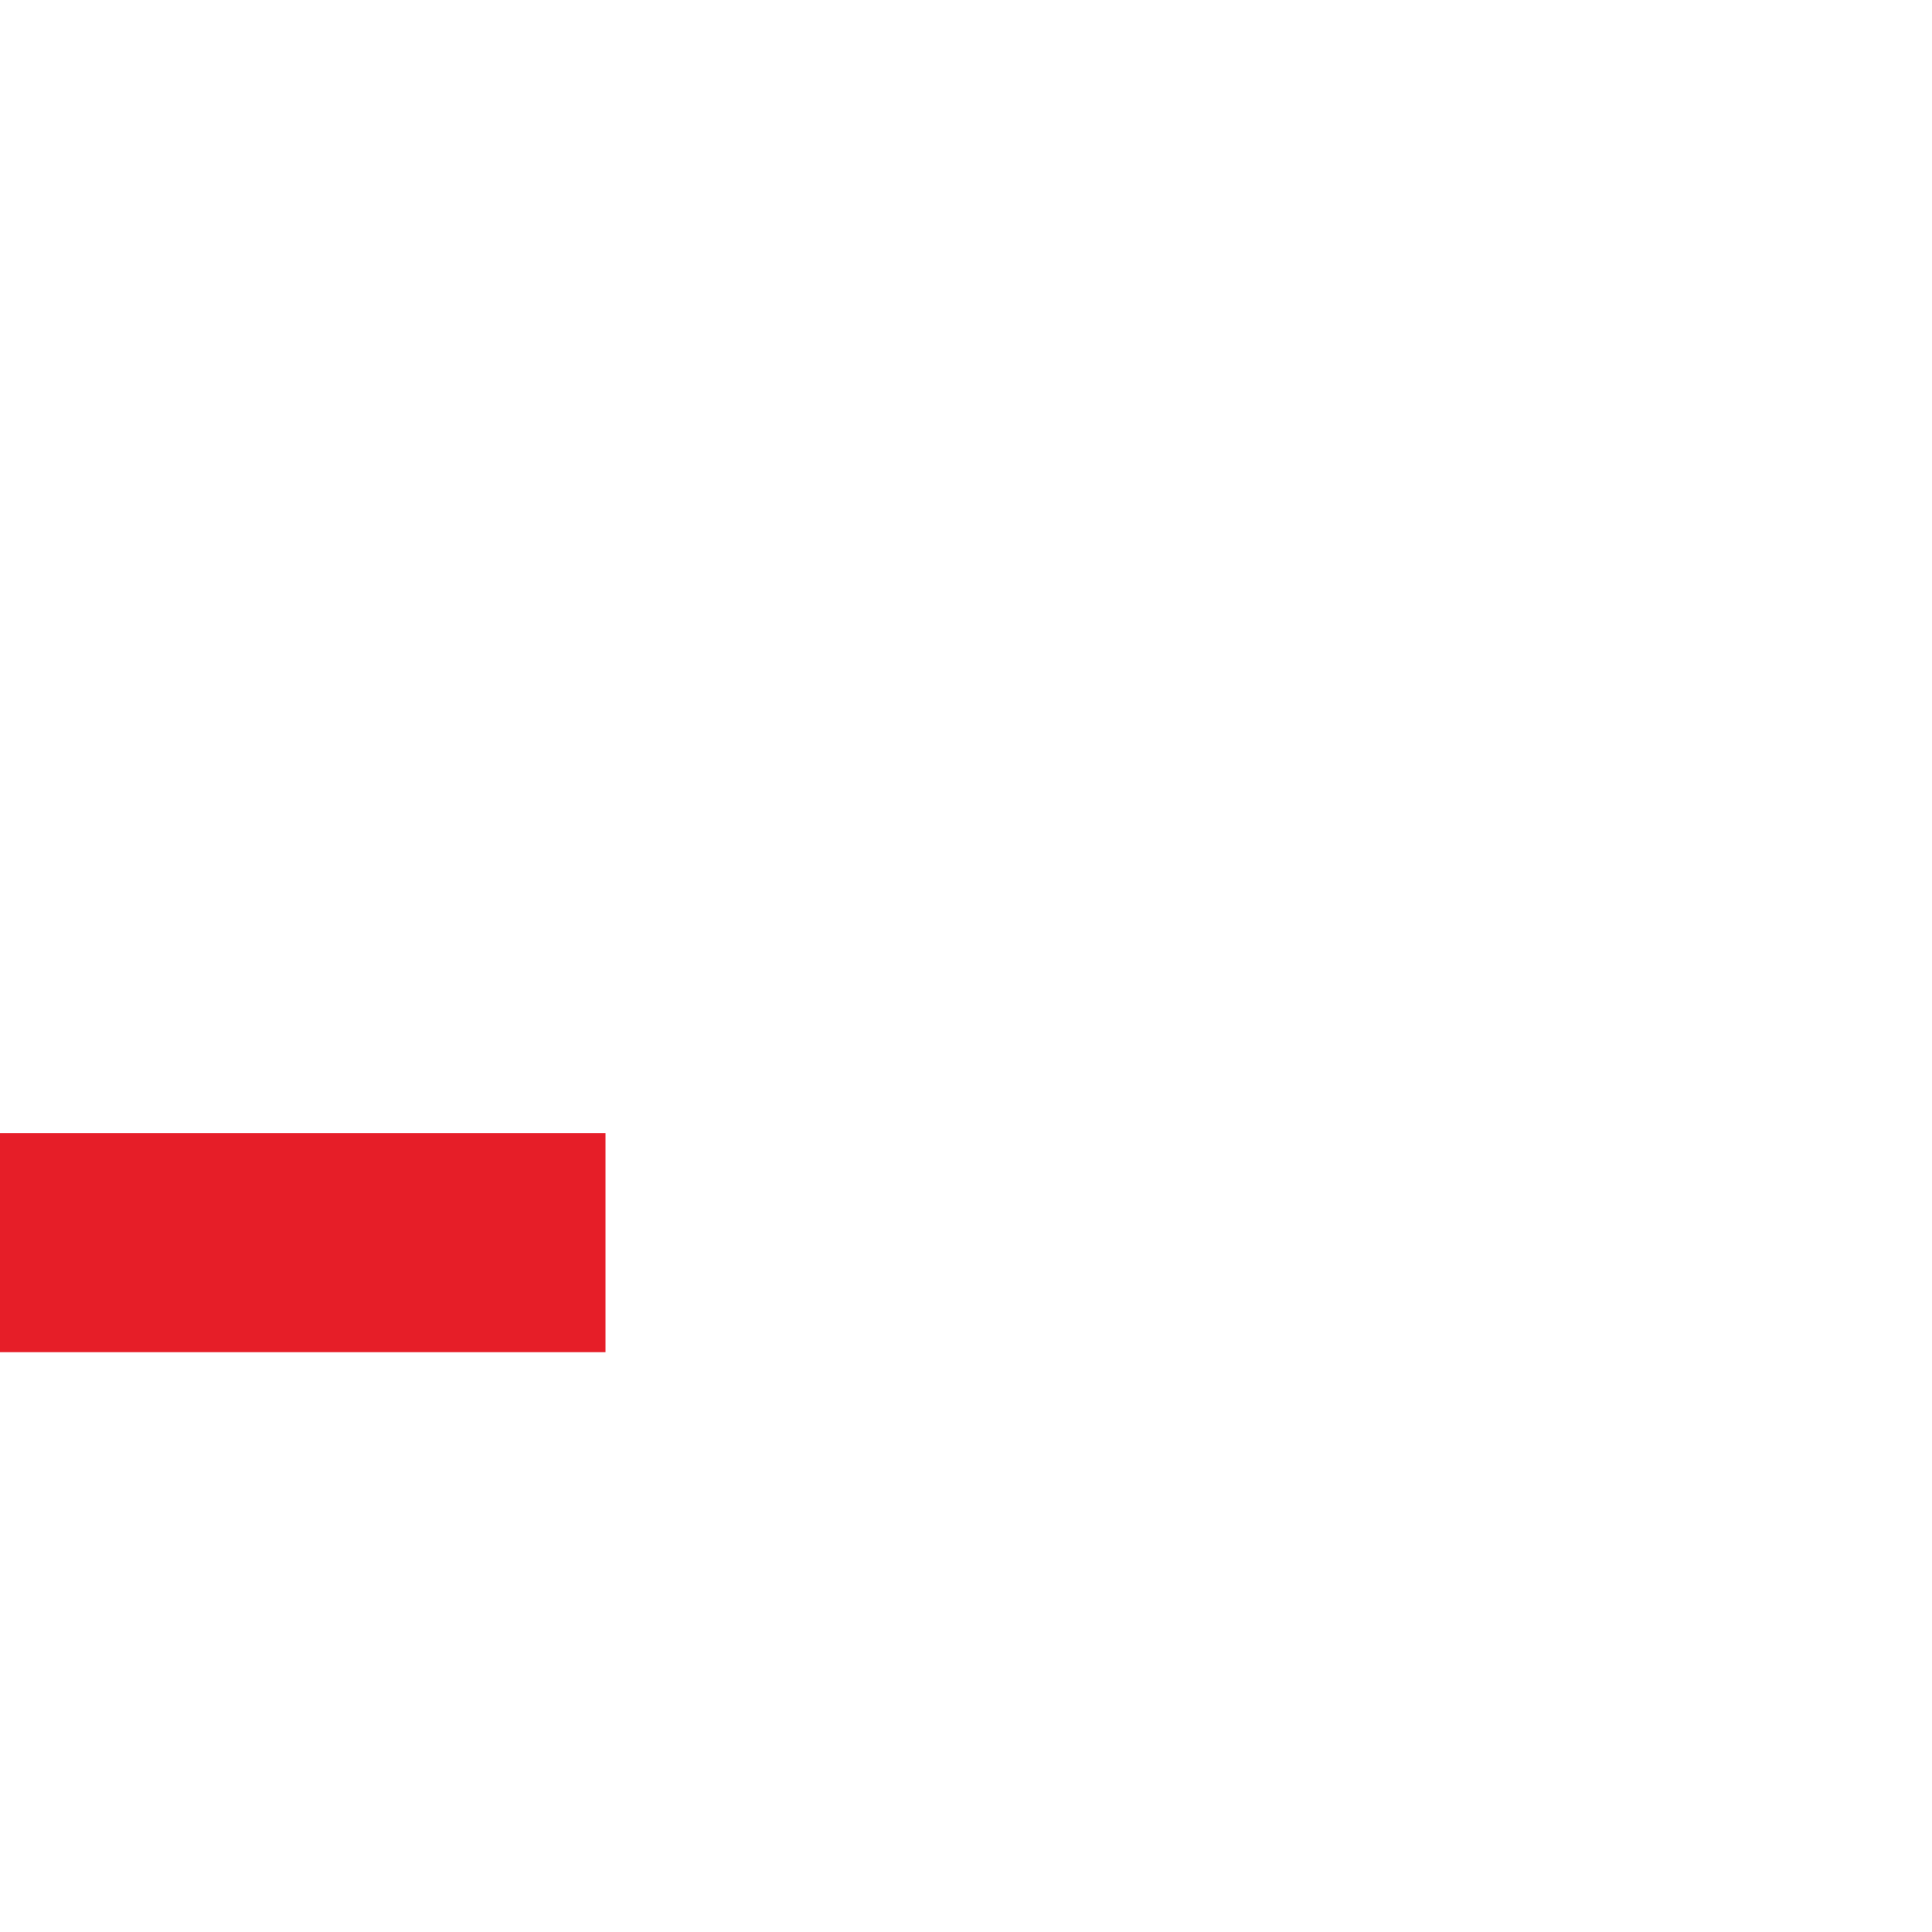
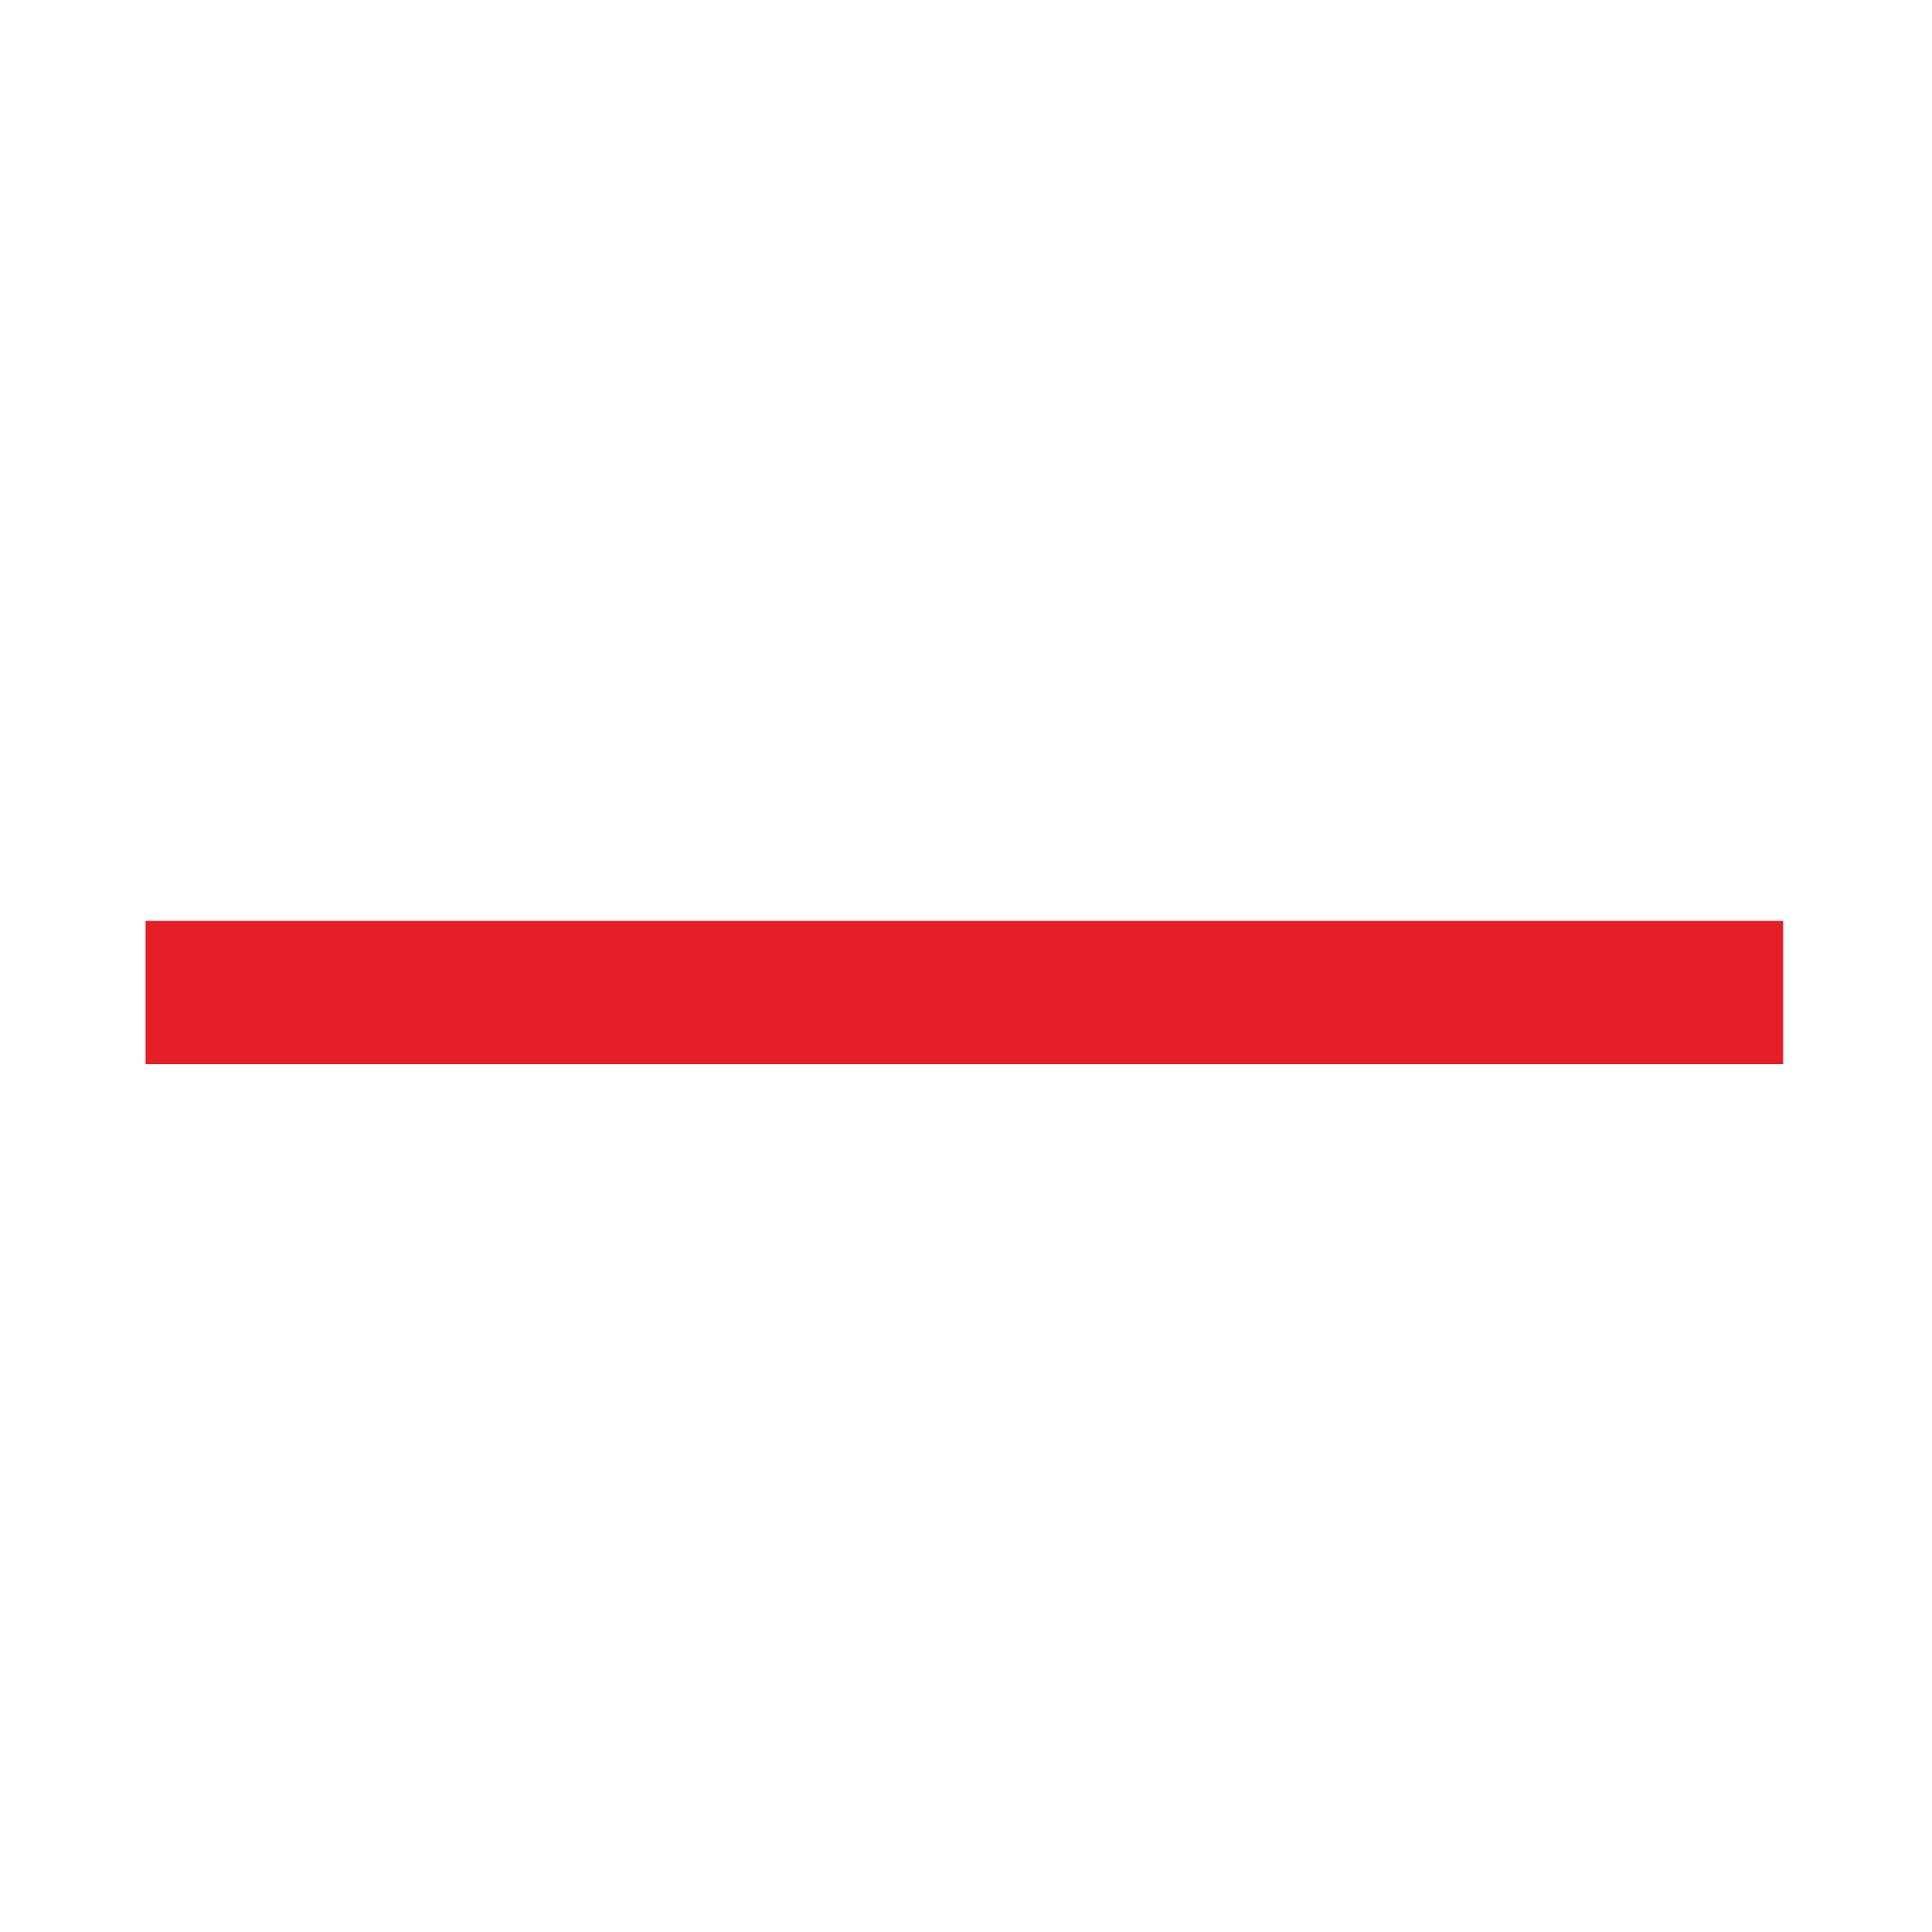
<svg xmlns="http://www.w3.org/2000/svg" version="1.1" x="0px" y="0px" width="120px" height="120px" viewBox="0 0 120 120" enable-background="new 0 0 120 120" xml:space="preserve">
  <g id="Layer_1" display="none">
    <g id="Layer_1_1_">
      <line display="inline" fill="none" stroke="#E50012" stroke-width="0.5" x1="376.335" y1="-3453.415" x2="-173.313" y2="3613.326" />
      <line display="inline" fill="none" stroke="#E50012" stroke-width="0.5" x1="2847.939" y1="-235.333" x2="-4212.604" y2="388.914" />
      <path display="inline" fill="#E50012" d="M34.558,13.289c0,0,74.624-10.213,62.502,133.954l9.991-140.685L34.558,13.289z" />
    </g>
    <g id="Layer_2">
      <line display="inline" fill="none" stroke="#E50012" stroke-width="0.5" x1="2831.523" y1="-197.881" x2="-4229.02" y2="426.366" />
      <path display="inline" fill="#E50012" d="M0,52.421c0,0,58.442-5.556,50.545,20.001l6.264-24.846L0,52.421z" />
    </g>
    <g id="Layer_3" display="inline">
      <text transform="matrix(1.792 0 0 1 -12.6646 96.5264)" fill="#E61E28" font-family="'ahn2006-L'" font-size="83.334">←</text>
    </g>
  </g>
  <g id="Layer_2_1_" display="none">
-     <text transform="matrix(1 0 0 1 -12.5947 125.9395)" display="inline" fill="#E61E28" font-family="'AdobeMyungjoStd-Medium-KSCpc-EUC-H'" font-size="174.475">+</text>
+     <g display="inline">
+       <path fill="#E61E28" d="M55.274,10.267h9.595v46.932h45.886v8.898H64.869v47.63h-9.595v-47.63H9.04v-8.898h46.234V10.267z" />
+     </g>
  </g>
  <g id="Layer_3_1_">
-     <text transform="matrix(1 0 0 1 -11.5947 123.9395)" fill="#E61E28" font-family="'AdobeMyungjoStd-Medium-KSCpc-EUC-H'" font-size="174.475">-</text>
+     <g>
+       <path fill="#E61E28" d="M9.04,57.199h101.715v8.898H9.04V57.199z" />
+     </g>
+   </g>
+   <g id="Layer_4" display="none">
+     <g display="inline">
+       <path fill="#E61E28" d="M59.528,3.736l23.285,53.146h-47.41L59.528,3.736z" />
+     </g>
+     <g display="inline">
+       <path fill="#E61E28" d="M59.5,116.672L35.206,63.375h47.43L59.5,116.672z M59.5,111.403l19.953-46.008H38.508L59.5,111.403z" />
+     </g>
+   </g>
+   <g id="Layer_5" display="none">
+     <text transform="matrix(1 0 0 1 0 106.375)" display="inline" font-family="'AdobeMyungjoStd-Medium-KSCpc-EUC-H'" font-size="120">•</text>
+     <text transform="matrix(1 0 0 1 9.625 98.042)" display="inline" font-family="'AdobeMyungjoStd-Medium-KSCpc-EUC-H'" font-size="98.599">○</text>
  </g>
</svg>
